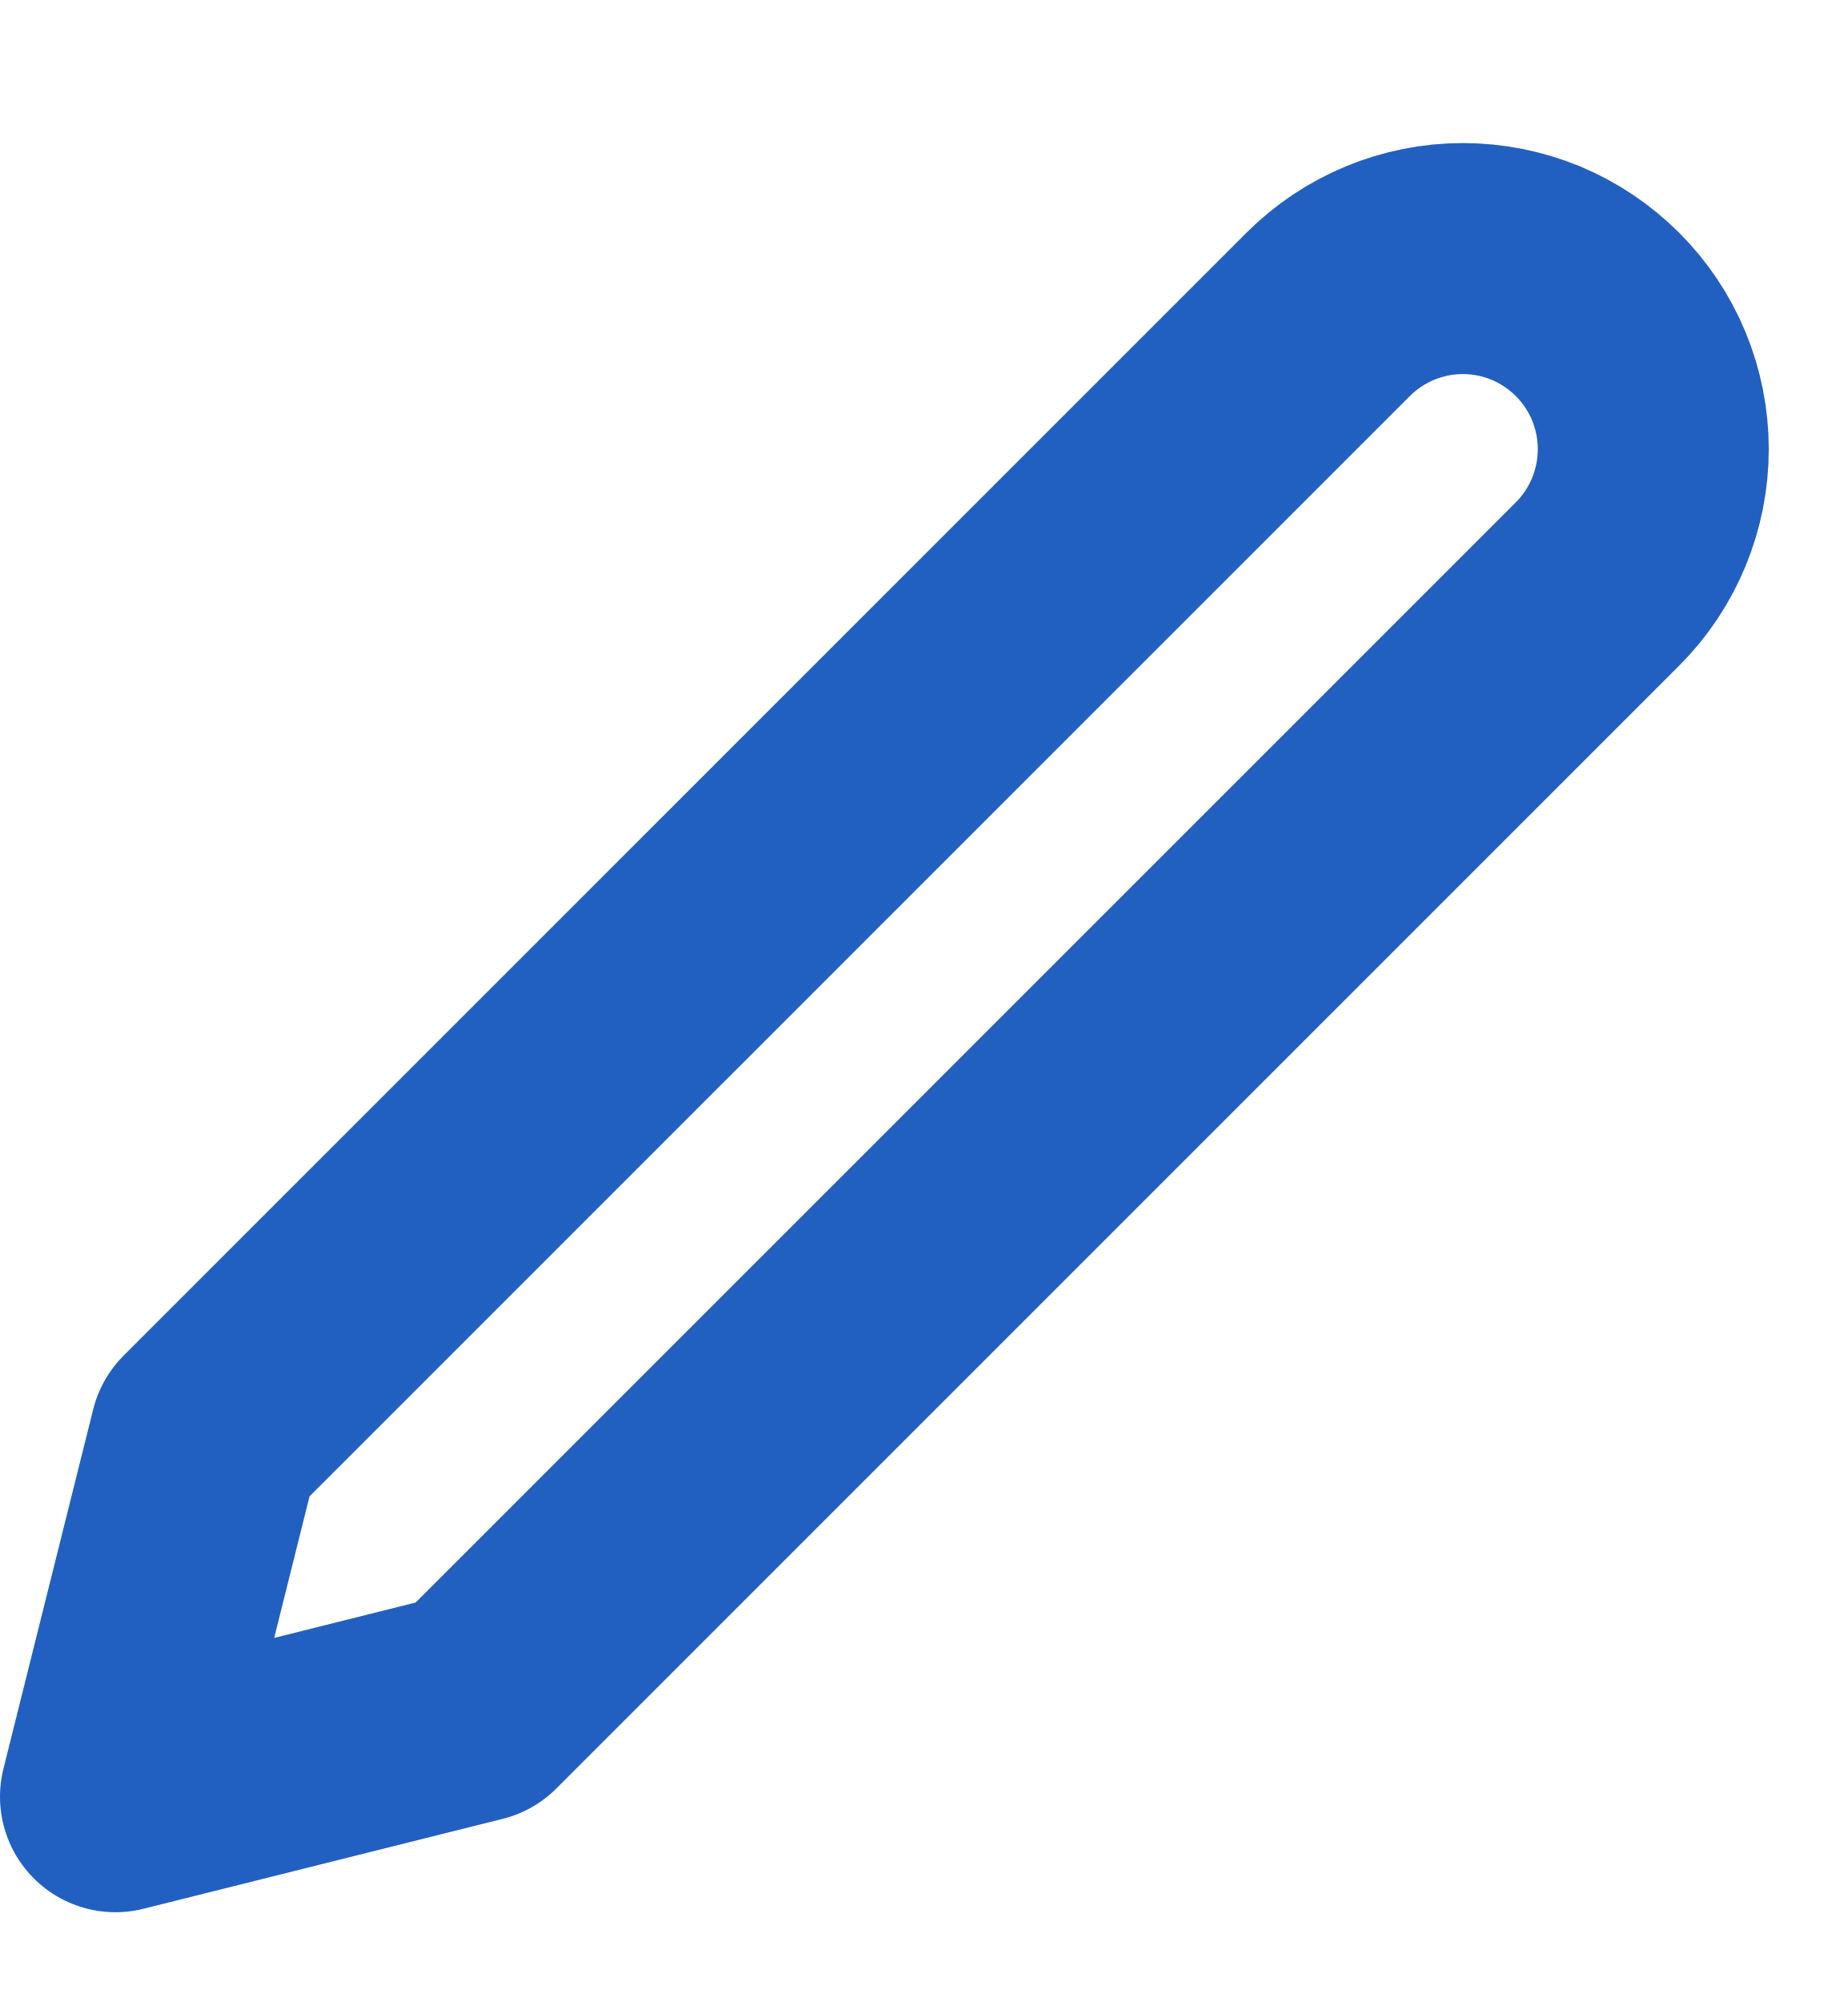
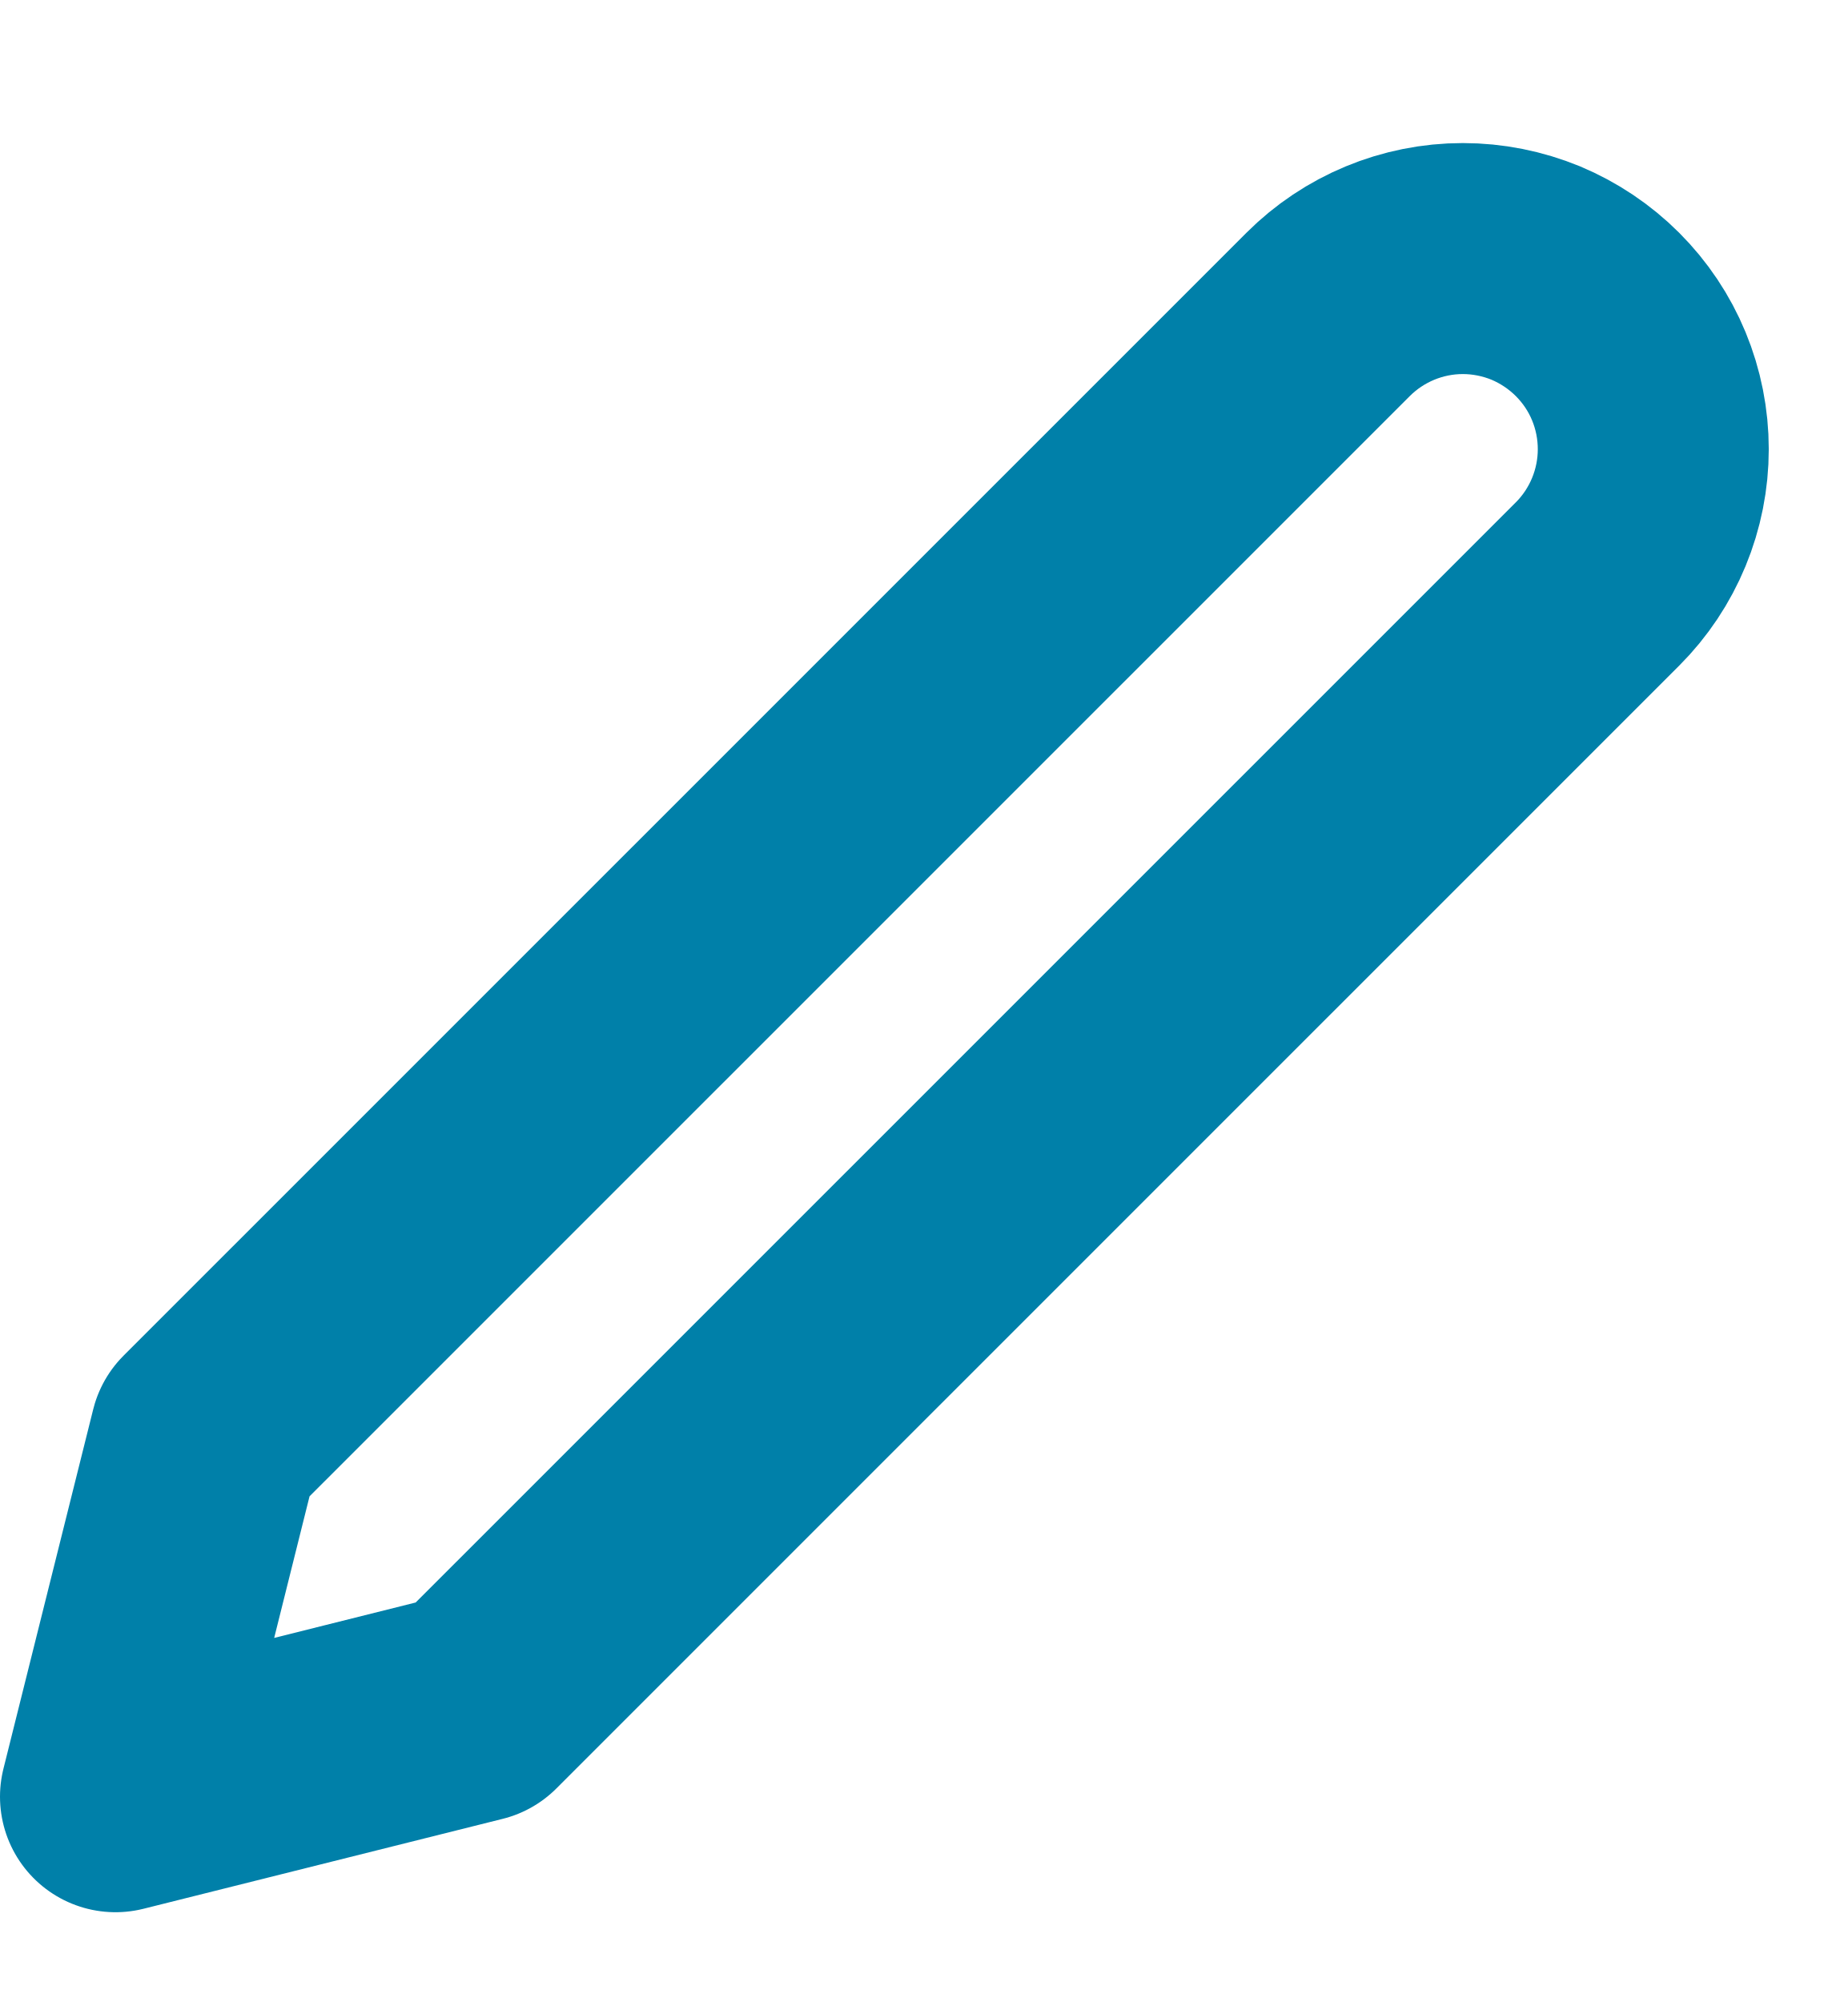
<svg xmlns="http://www.w3.org/2000/svg" width="12" height="13" viewBox="0 0 12 13" fill="none">
-   <path d="M8.625 2.042C8.857 1.81 9.172 1.679 9.5 1.679C9.662 1.679 9.823 1.711 9.974 1.773C10.124 1.836 10.26 1.927 10.375 2.042C10.49 2.157 10.581 2.293 10.643 2.443C10.705 2.593 10.737 2.754 10.737 2.917C10.737 3.079 10.705 3.24 10.643 3.39C10.581 3.54 10.49 3.677 10.375 3.792L3.083 11.083L0.75 11.667L1.333 9.333L8.625 2.042Z" stroke="#2160C0" stroke-width="1.5" stroke-linecap="round" stroke-linejoin="round" />
+   <path d="M8.625 2.042C8.857 1.81 9.172 1.679 9.5 1.679C9.662 1.679 9.823 1.711 9.974 1.773C10.124 1.836 10.26 1.927 10.375 2.042C10.49 2.157 10.581 2.293 10.643 2.443C10.705 2.593 10.737 2.754 10.737 2.917C10.737 3.079 10.705 3.24 10.643 3.39C10.581 3.54 10.49 3.677 10.375 3.792L3.083 11.083L0.75 11.667L1.333 9.333L8.625 2.042Z" stroke="#0080a9" stroke-width="1.5" stroke-linecap="round" stroke-linejoin="round" />
</svg>
